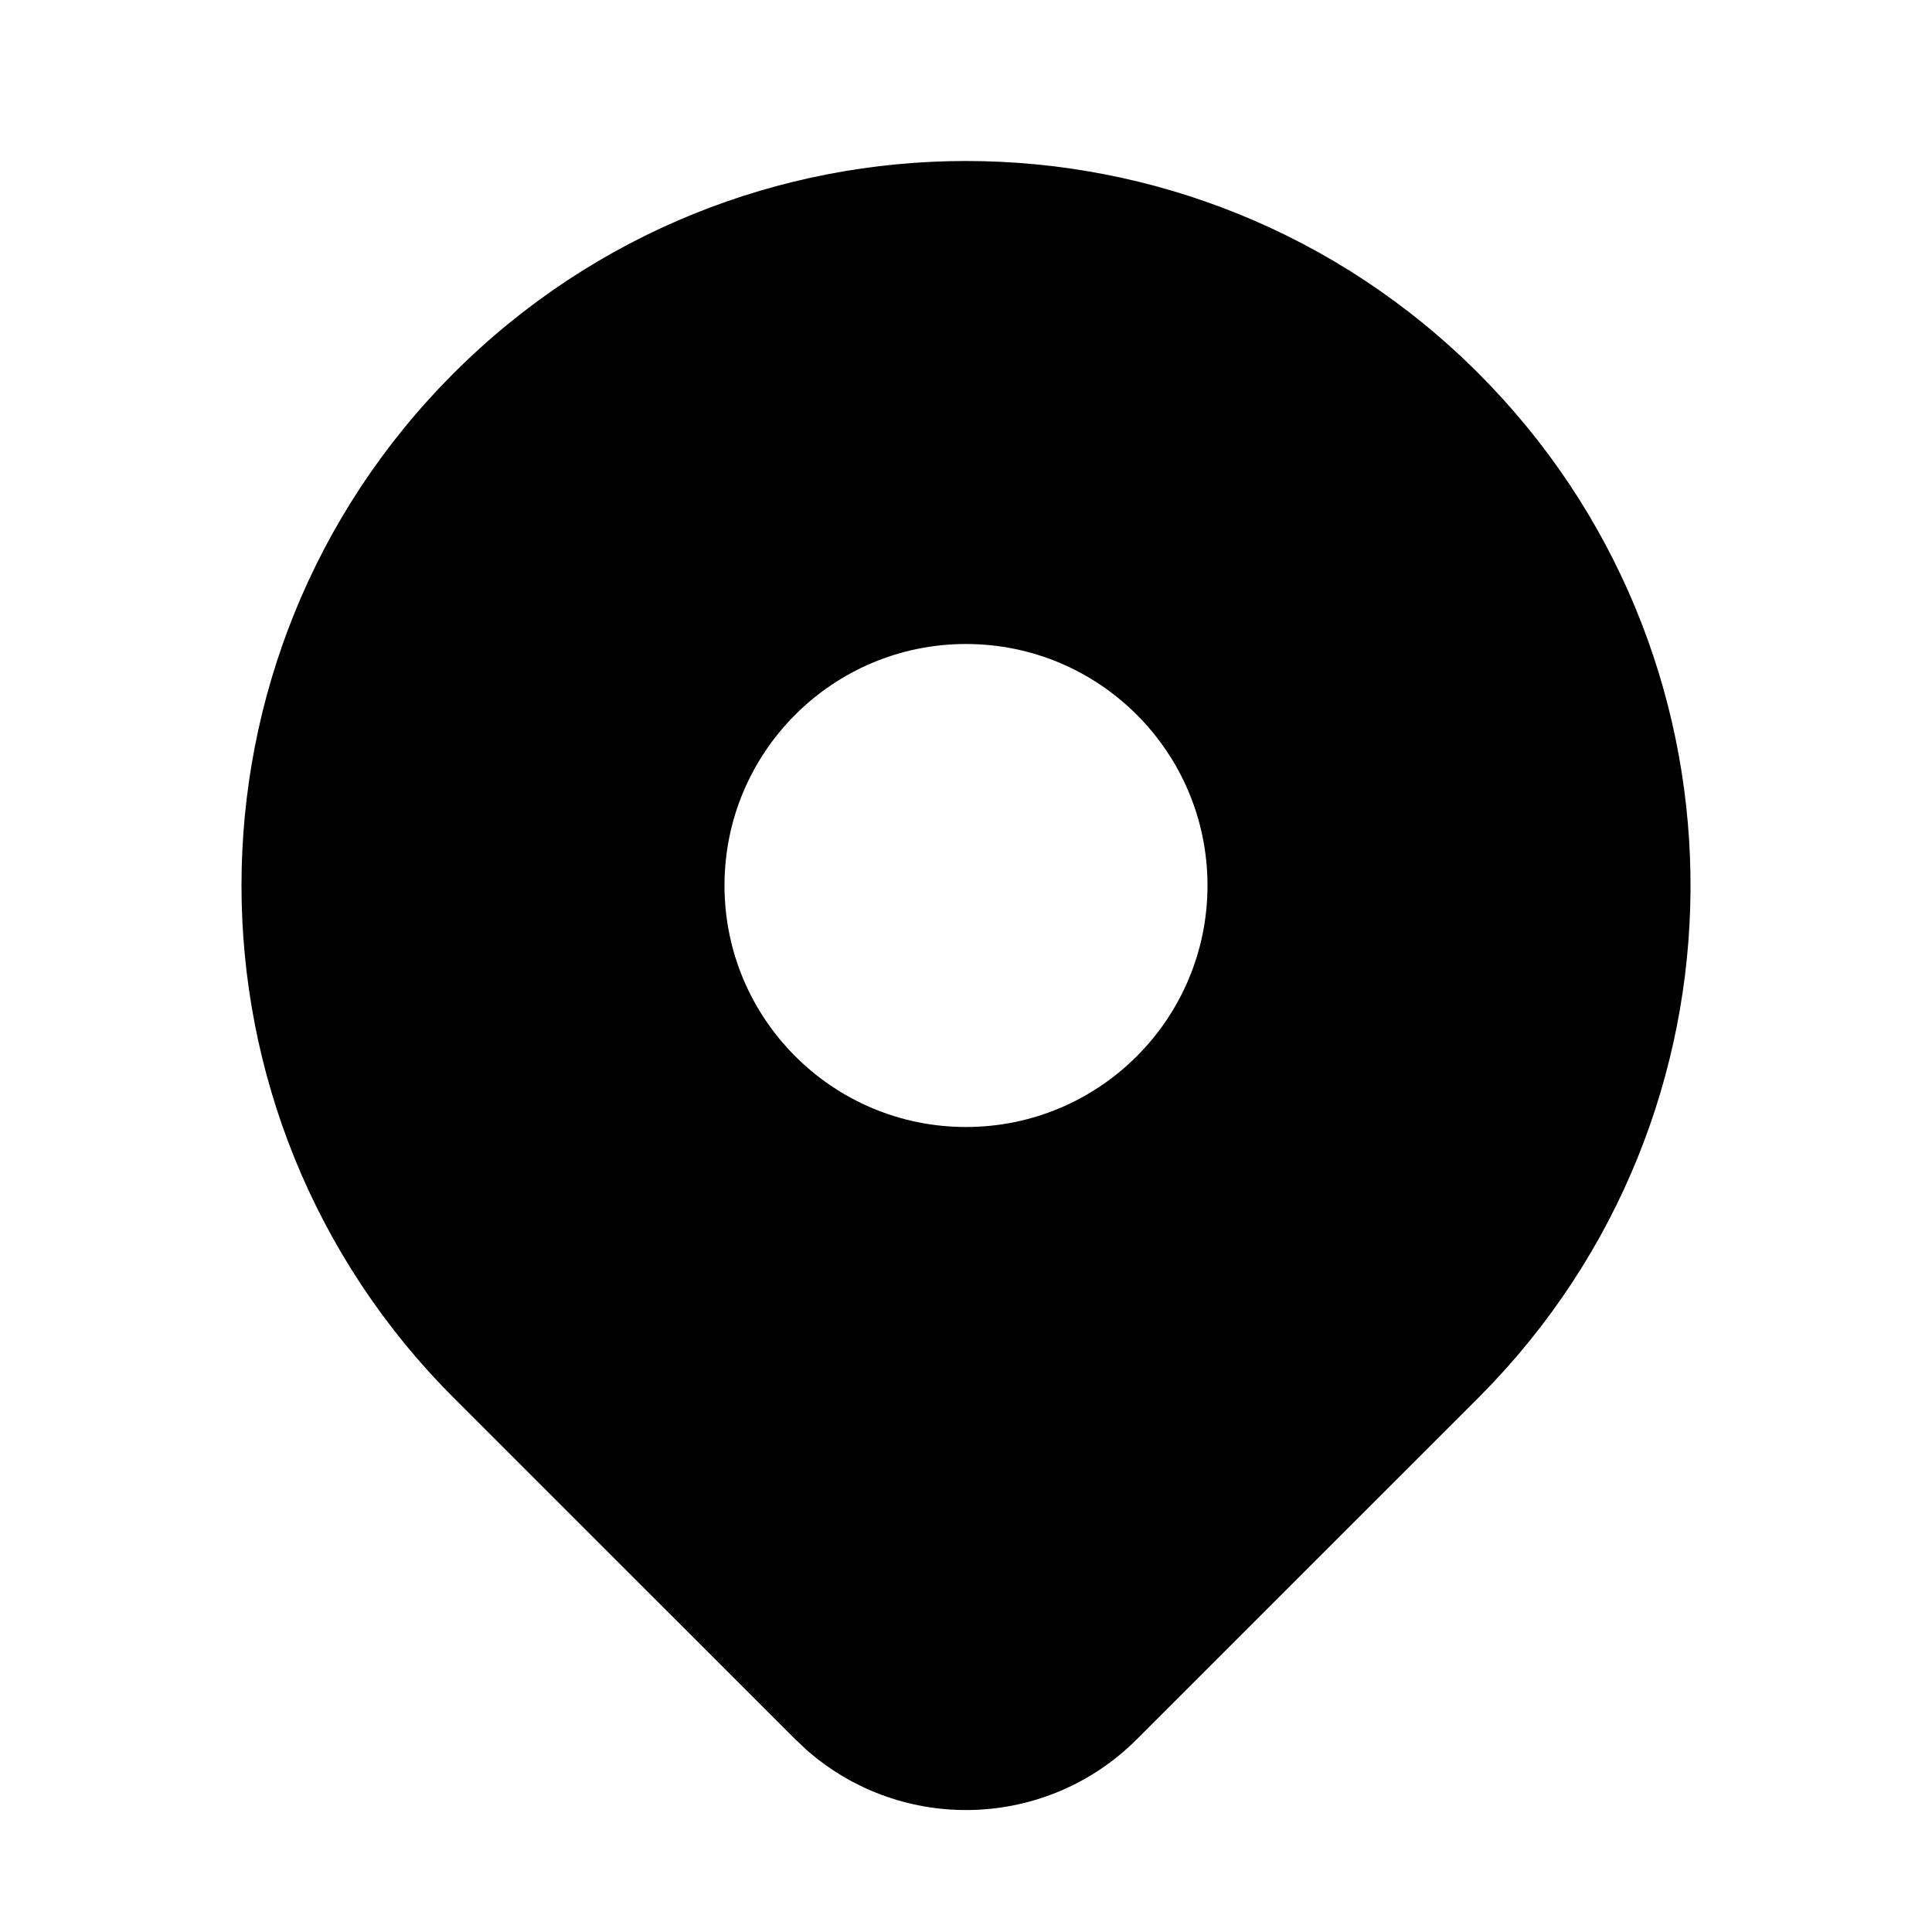
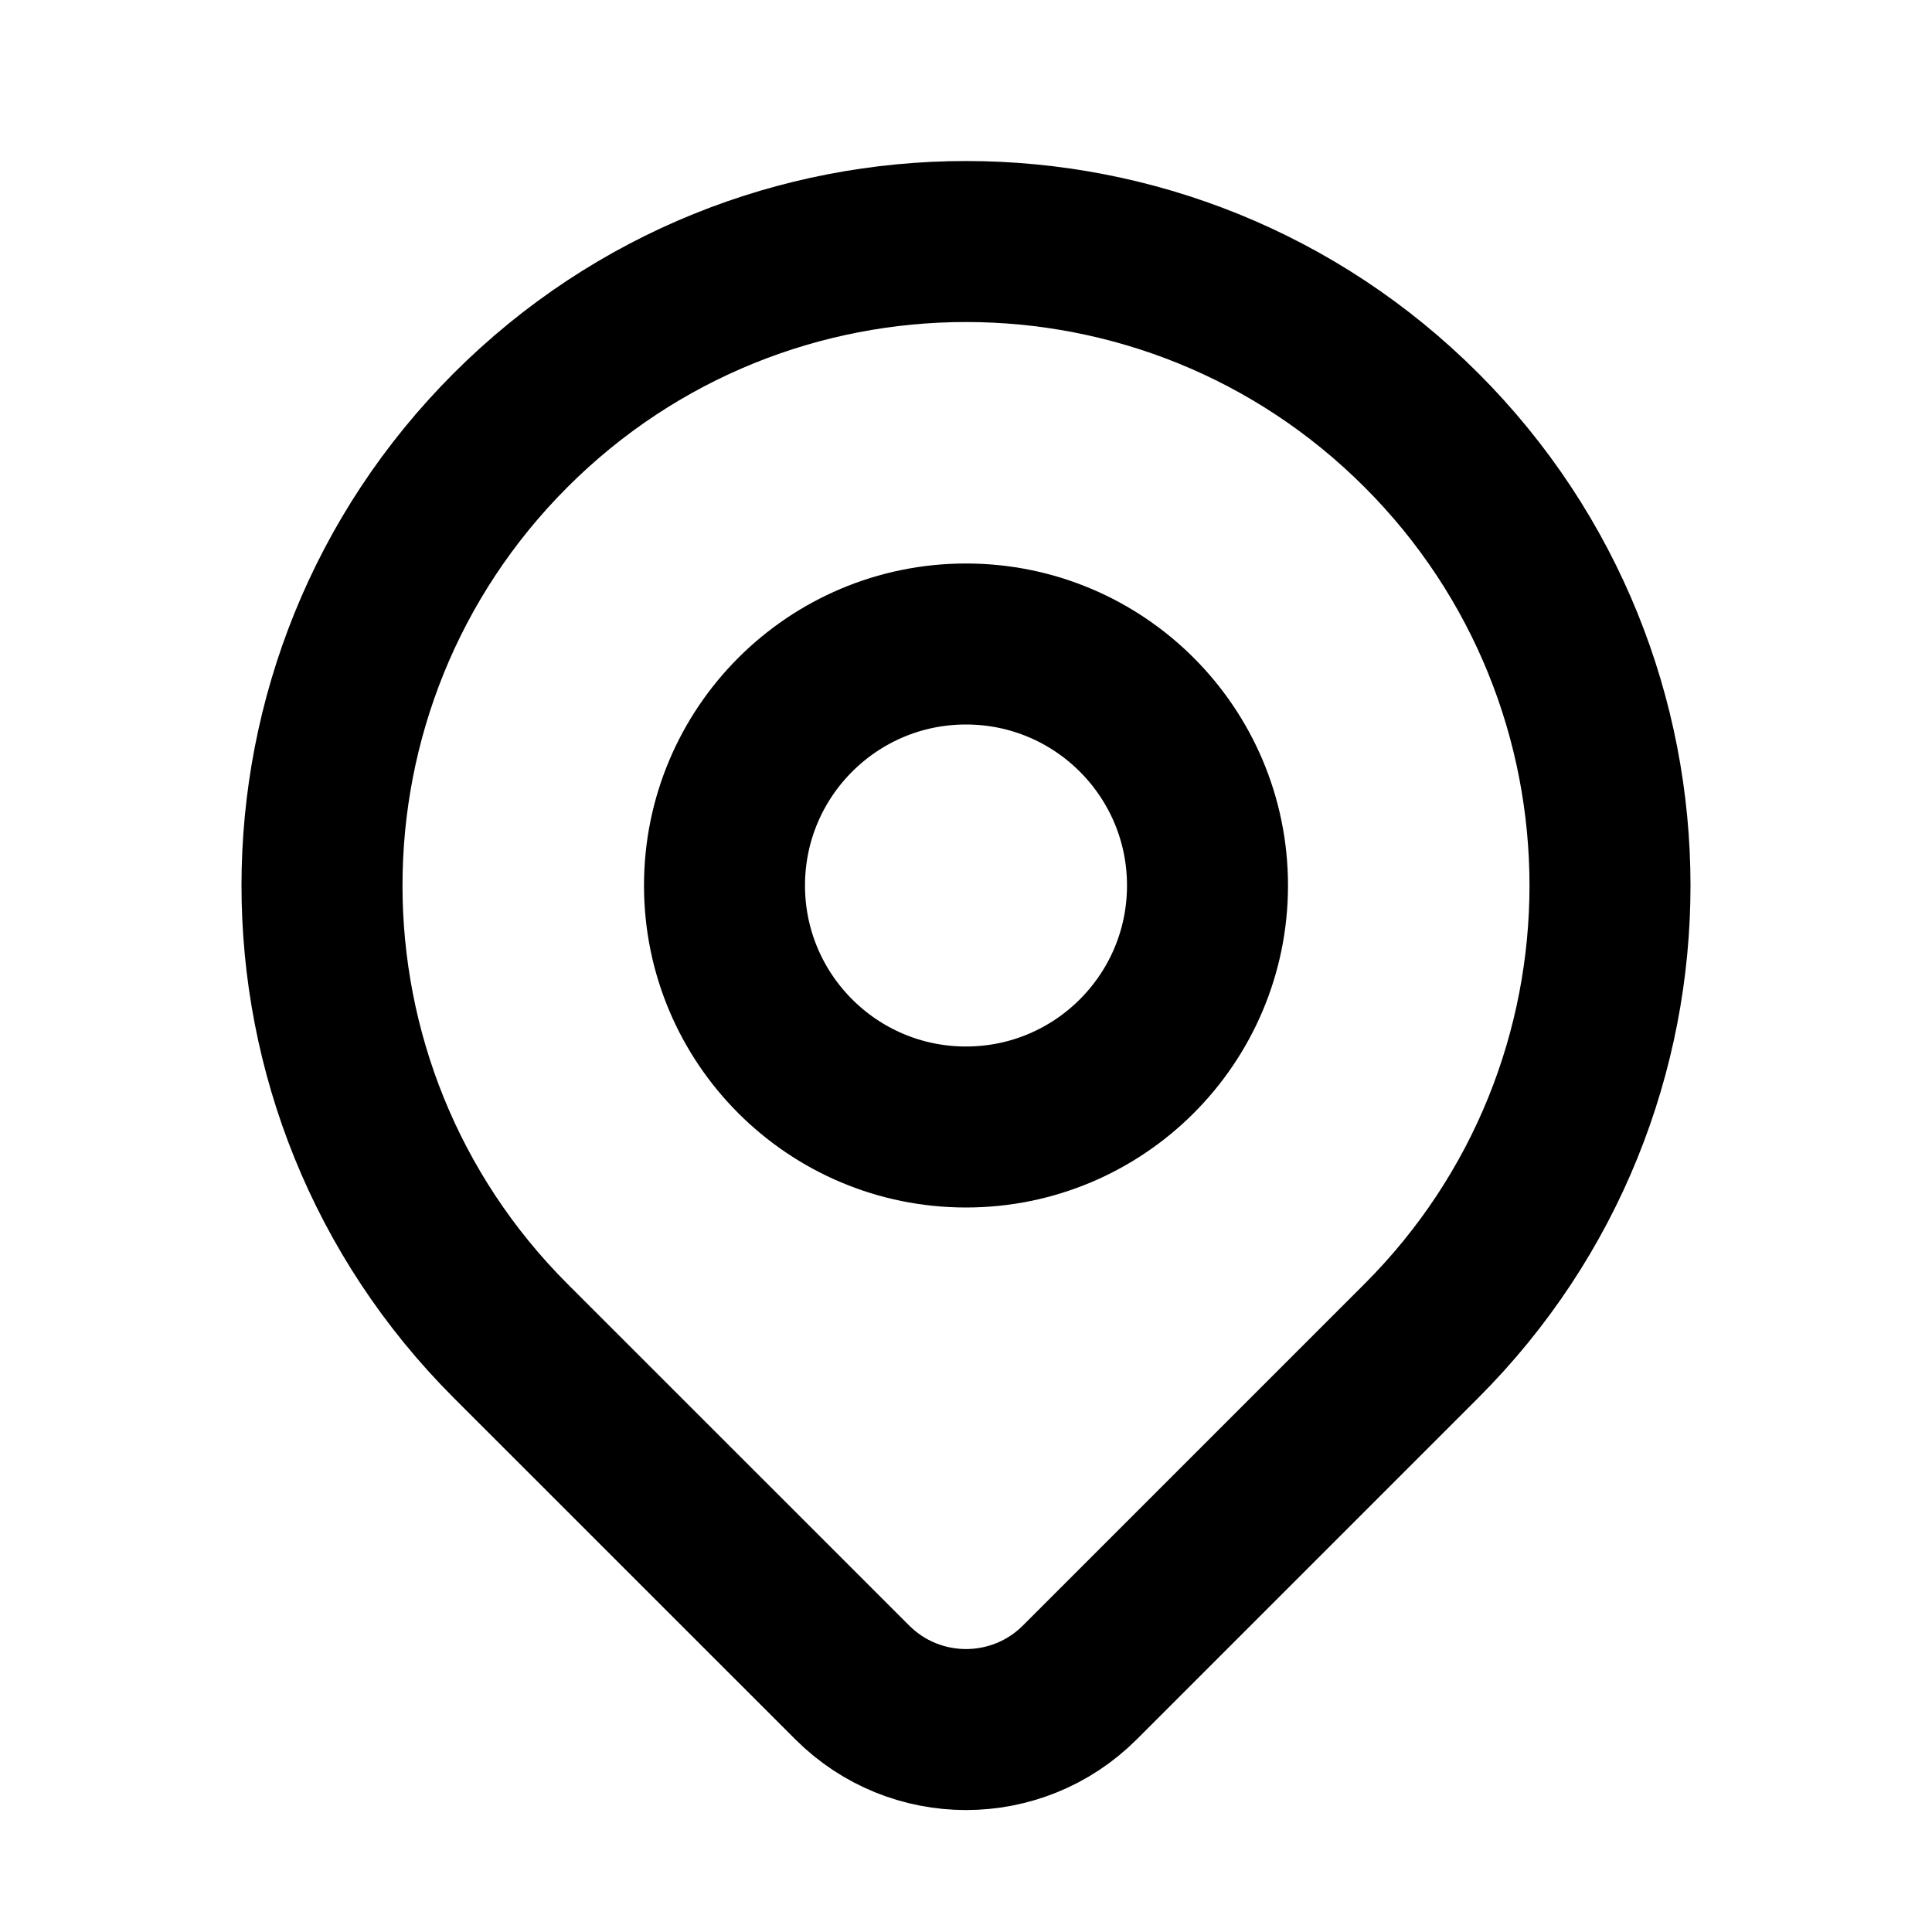
- <svg xmlns="http://www.w3.org/2000/svg" width="24" height="24" viewBox="0 0 24 24" fill="currentColor" class="icon icon-tabler icons-tabler-filled icon-tabler-map-pin">
+ <svg xmlns="http://www.w3.org/2000/svg" width="24" height="24" viewBox="0 0 24 24" fill="none" stroke="currentColor" stroke-width="2" stroke-linecap="round" stroke-linejoin="round" class="icon icon-tabler icons-tabler-outline icon-tabler-map-pin">
  <path stroke="none" d="M0 0h24v24H0z" fill="none" />
-   <path d="M18.364 4.636a9 9 0 0 1 .203 12.519l-.203 .21l-4.243 4.242a3 3 0 0 1 -4.097 .135l-.144 -.135l-4.244 -4.243a9 9 0 0 1 12.728 -12.728zm-6.364 3.364a3 3 0 1 0 0 6a3 3 0 0 0 0 -6" />
+   <path d="M9 11a3 3 0 1 0 6 0a3 3 0 0 0 -6 0" />
+   <path d="M17.657 16.657l-4.243 4.243a2 2 0 0 1 -2.827 0l-4.244 -4.243a8 8 0 1 1 11.314 0" />
</svg>
